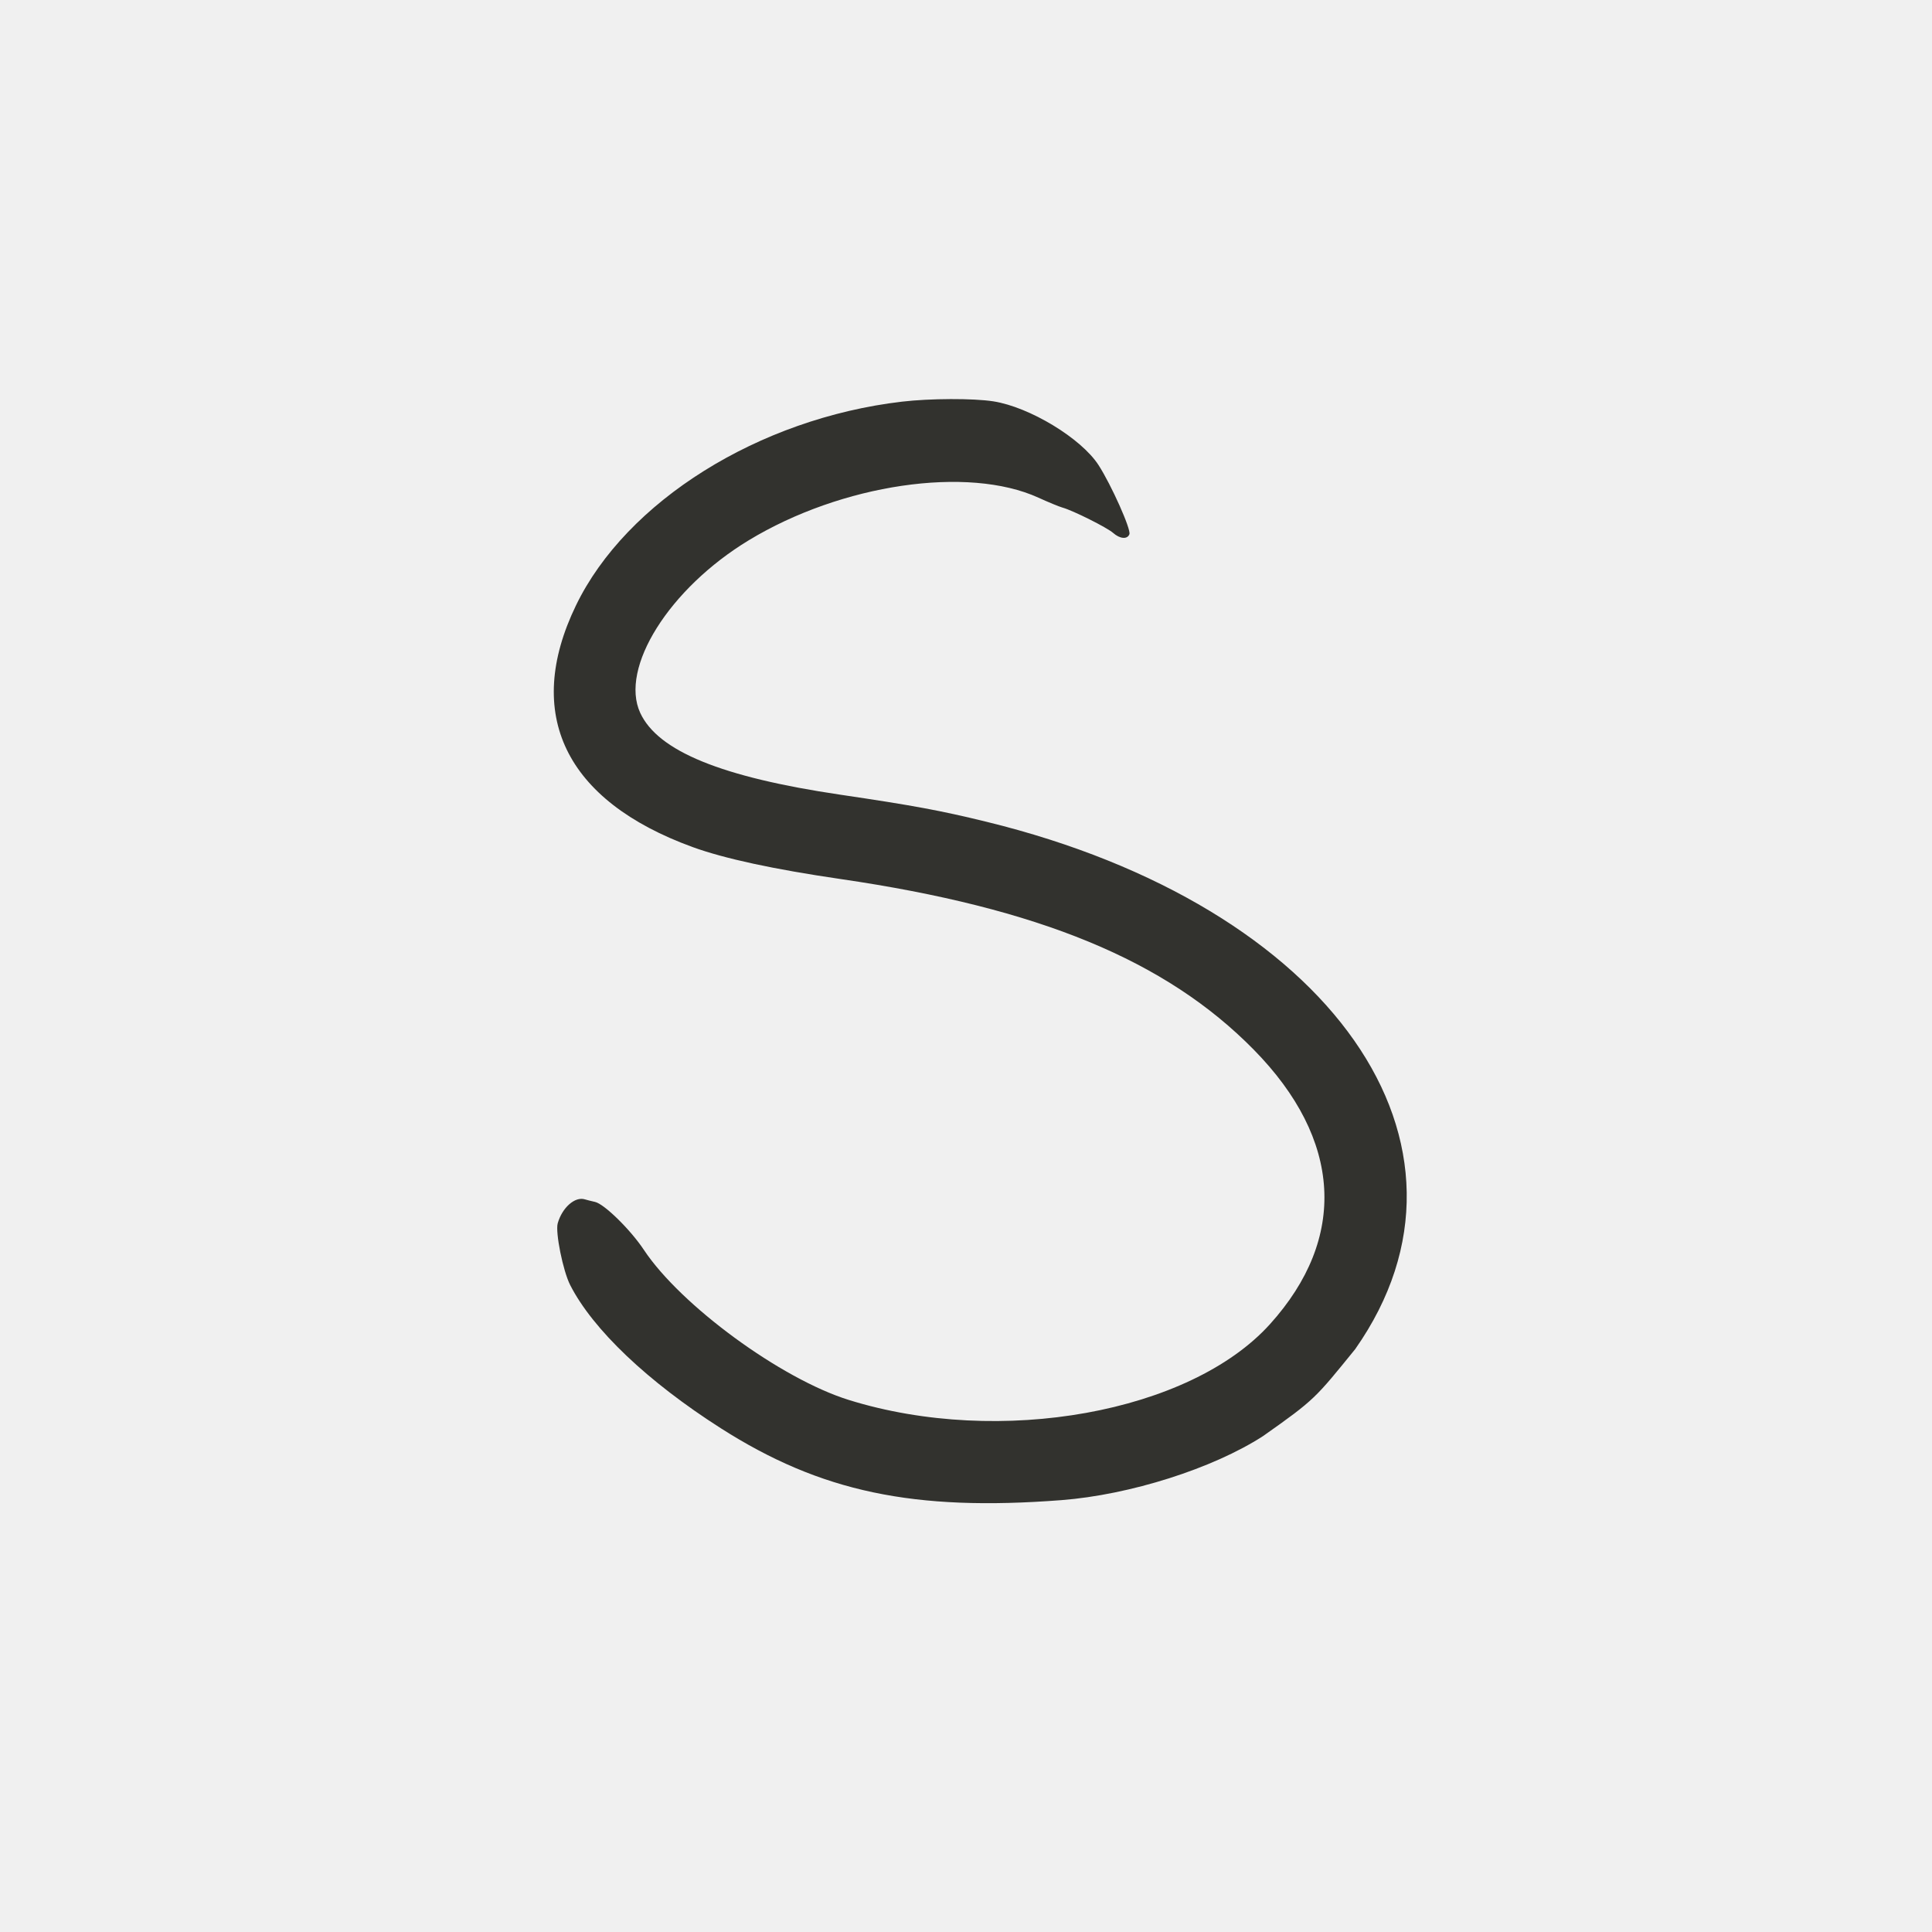
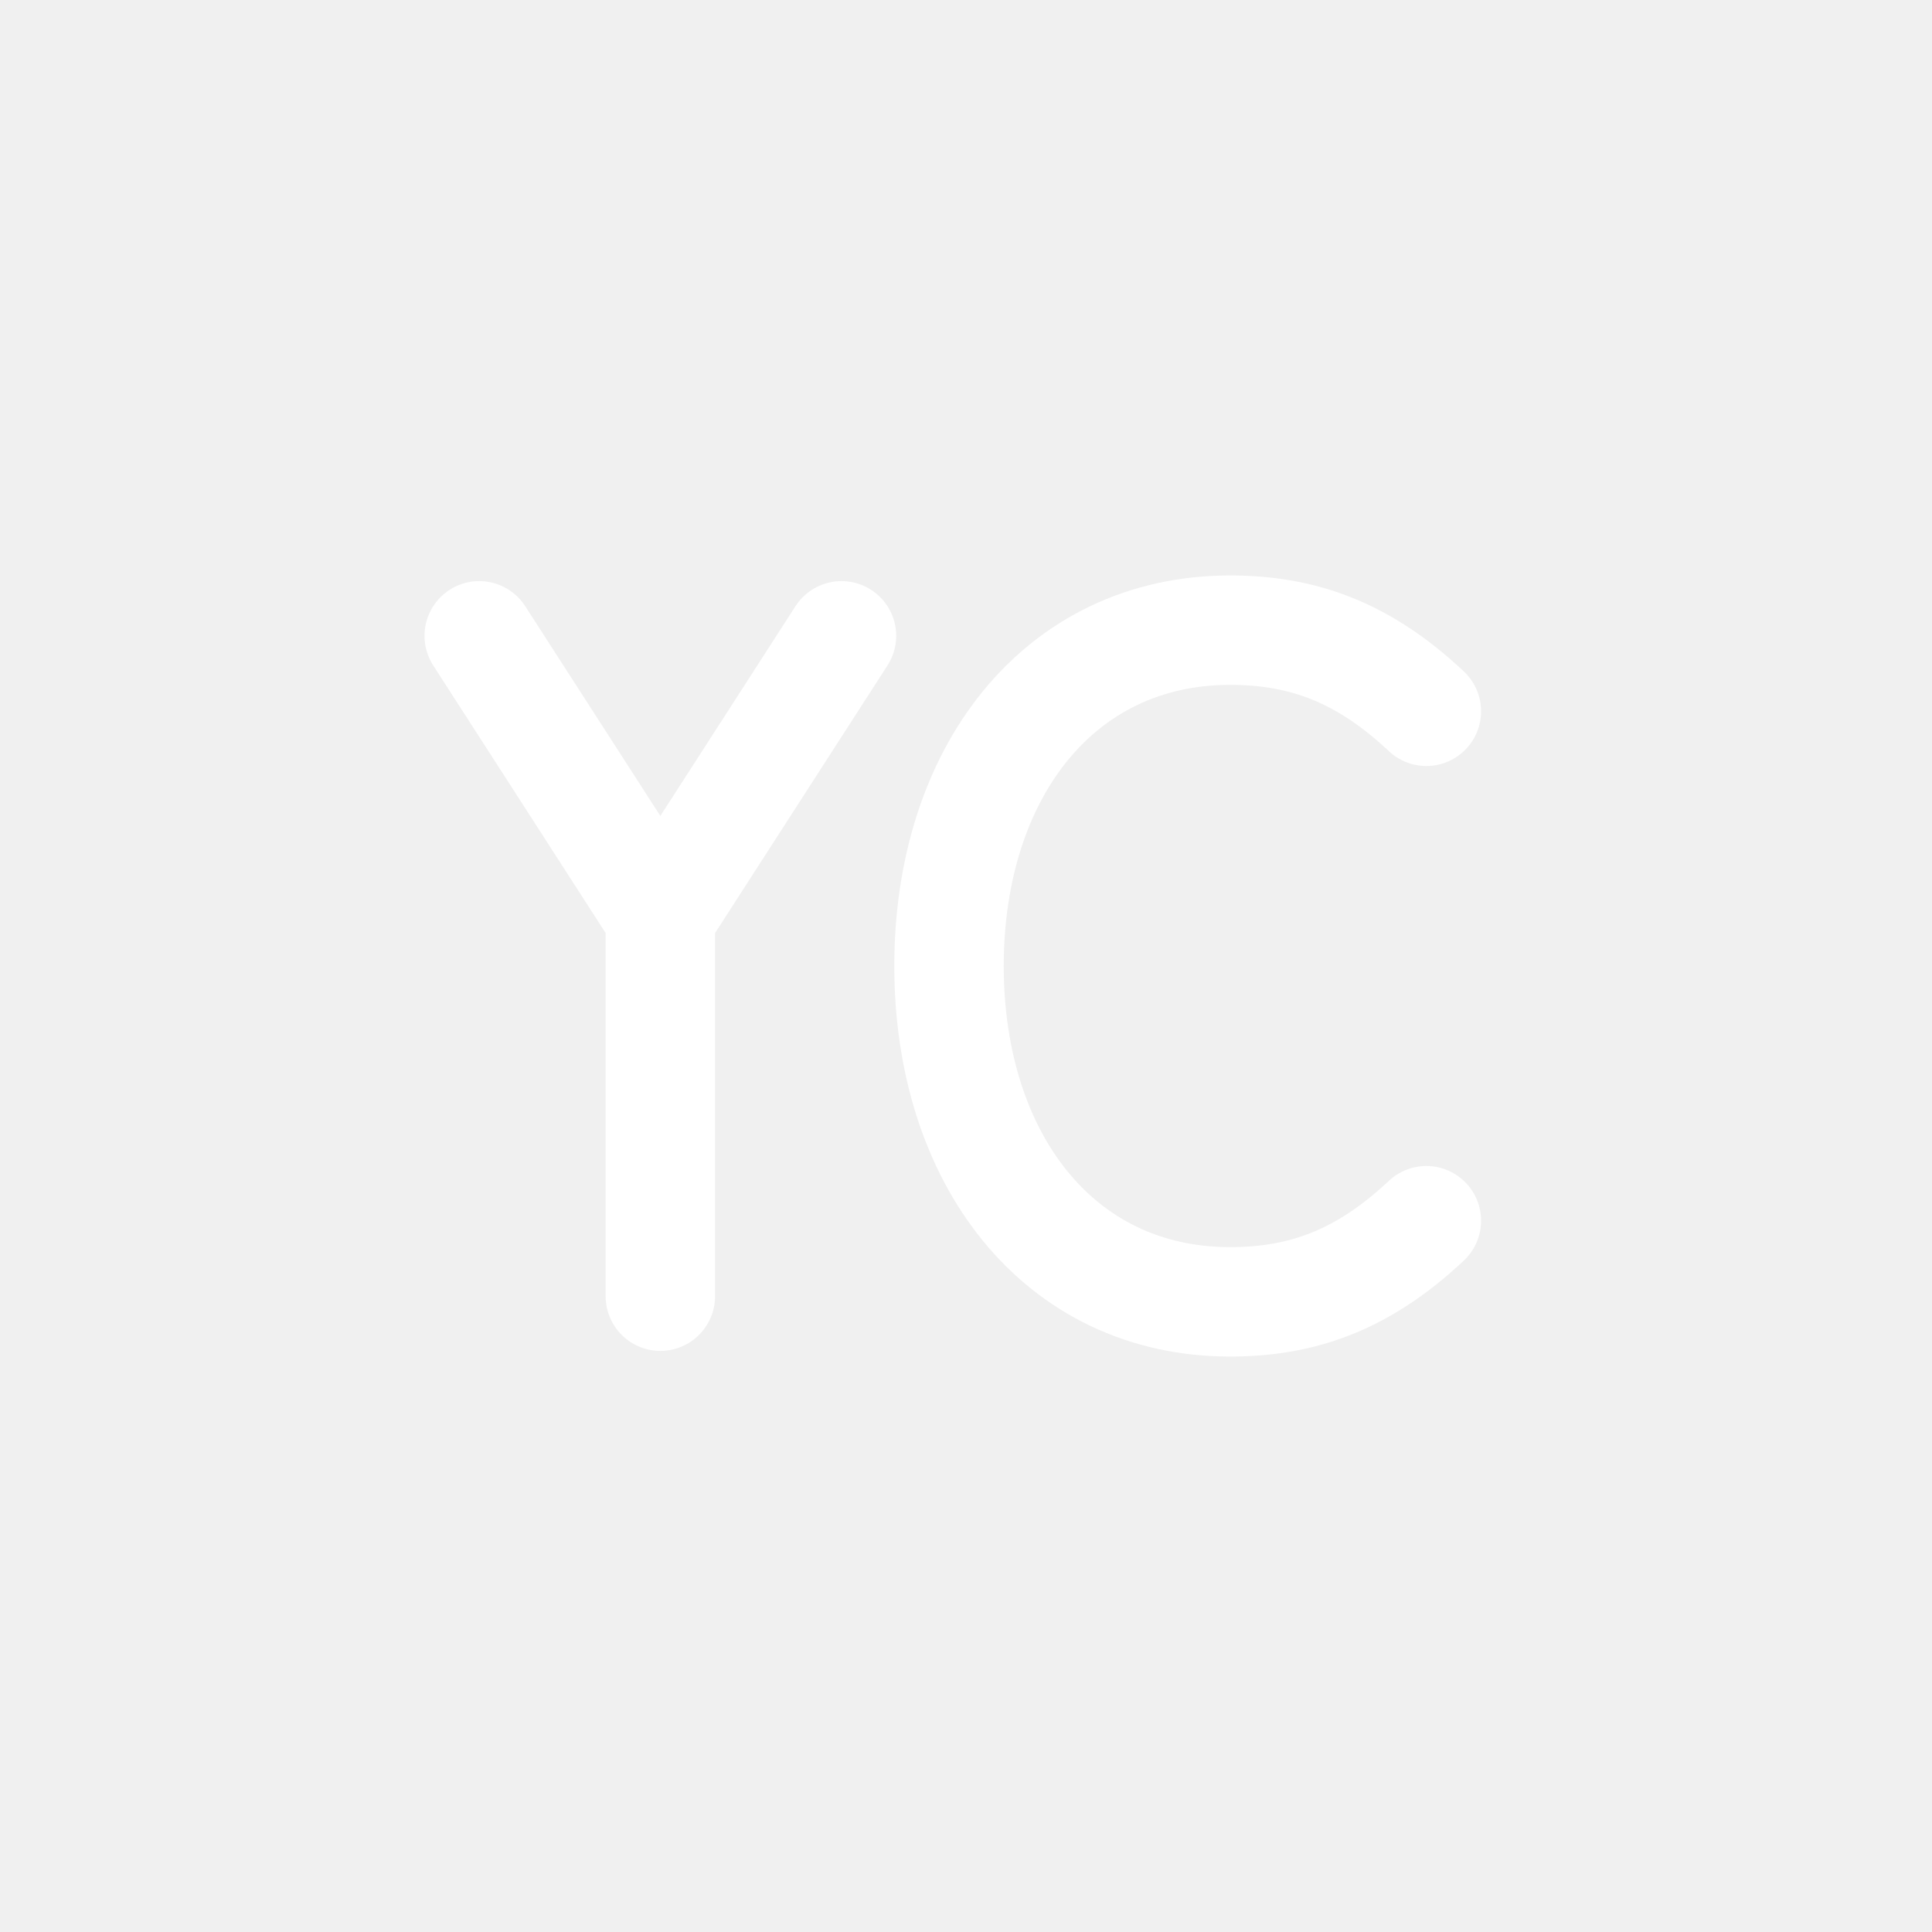
- <svg xmlns="http://www.w3.org/2000/svg" viewBox="0 0 800 800" width="800" height="800">
-   <path fill="#32322e" d="M373.5 166.315C314.203 173.271 259.358 207.553 238.489 250.709 216.721 295.724 234.009 331.53 286.788 350.748 299.873 355.513 320.41 359.952 348 363.981 430.34 376.004 482.805 397.669 519.16 434.658 555.706 471.843 558.106 512.588 525.853 548.325 492.77 584.98 414.044 599.149 351.507 579.703 323.394 570.962 281.872 540.551 266.597 517.515 261.093 509.214 250.222 498.549 246.394 497.693 244.802 497.337 242.912 496.861 242.194 496.634 238.108 495.346 232.784 500.03 230.942 506.534 229.891 510.245 233.12 526.259 236.098 532.105 245.467 550.493 268.191 572.093 298.5 591.422 339.801 617.76 378.322 625.888 439.5 621.174 467.873 618.987 502.245 608.07 523 594.651 544.631 579.414 544.631 578.971 561.172 558.633 620.575 474.027 551.522 375.27 408.5 340.285 389.445 335.623 378.108 333.522 348 329.072 298.831 321.806 272.46 311.035 265.12 295.221 256.465 276.577 277.122 243.69 310.025 223.73 348.438 200.427 400.752 192.731 430 206.08 434.125 207.963 438.625 209.816 440 210.198 444.33 211.403 458.395 218.442 460.903 220.659 463.746 223.174 466.823 223.419 467.664 221.198 468.411 219.227 460.168 200.78 454.874 192.576 447.722 181.493 426.319 168.527 411.307 166.185 403.014 164.891 385.11 164.953 373.5 166.315" fill-rule="evenodd" />
+ <svg xmlns="http://www.w3.org/2000/svg" viewBox="0 0 1024 1024">
+   <path d="M254 337 350 486 446 337M350 486v201" fill="none" stroke="white" stroke-width="58" stroke-linecap="round" stroke-linejoin="round" />
+   <path d="M756 377c-33-31-65-43-104-43-91 0-149 76-149 178s58 178 149 178c39 0 71-12 104-43" fill="none" stroke="white" stroke-width="58" stroke-linecap="round" />
</svg>
